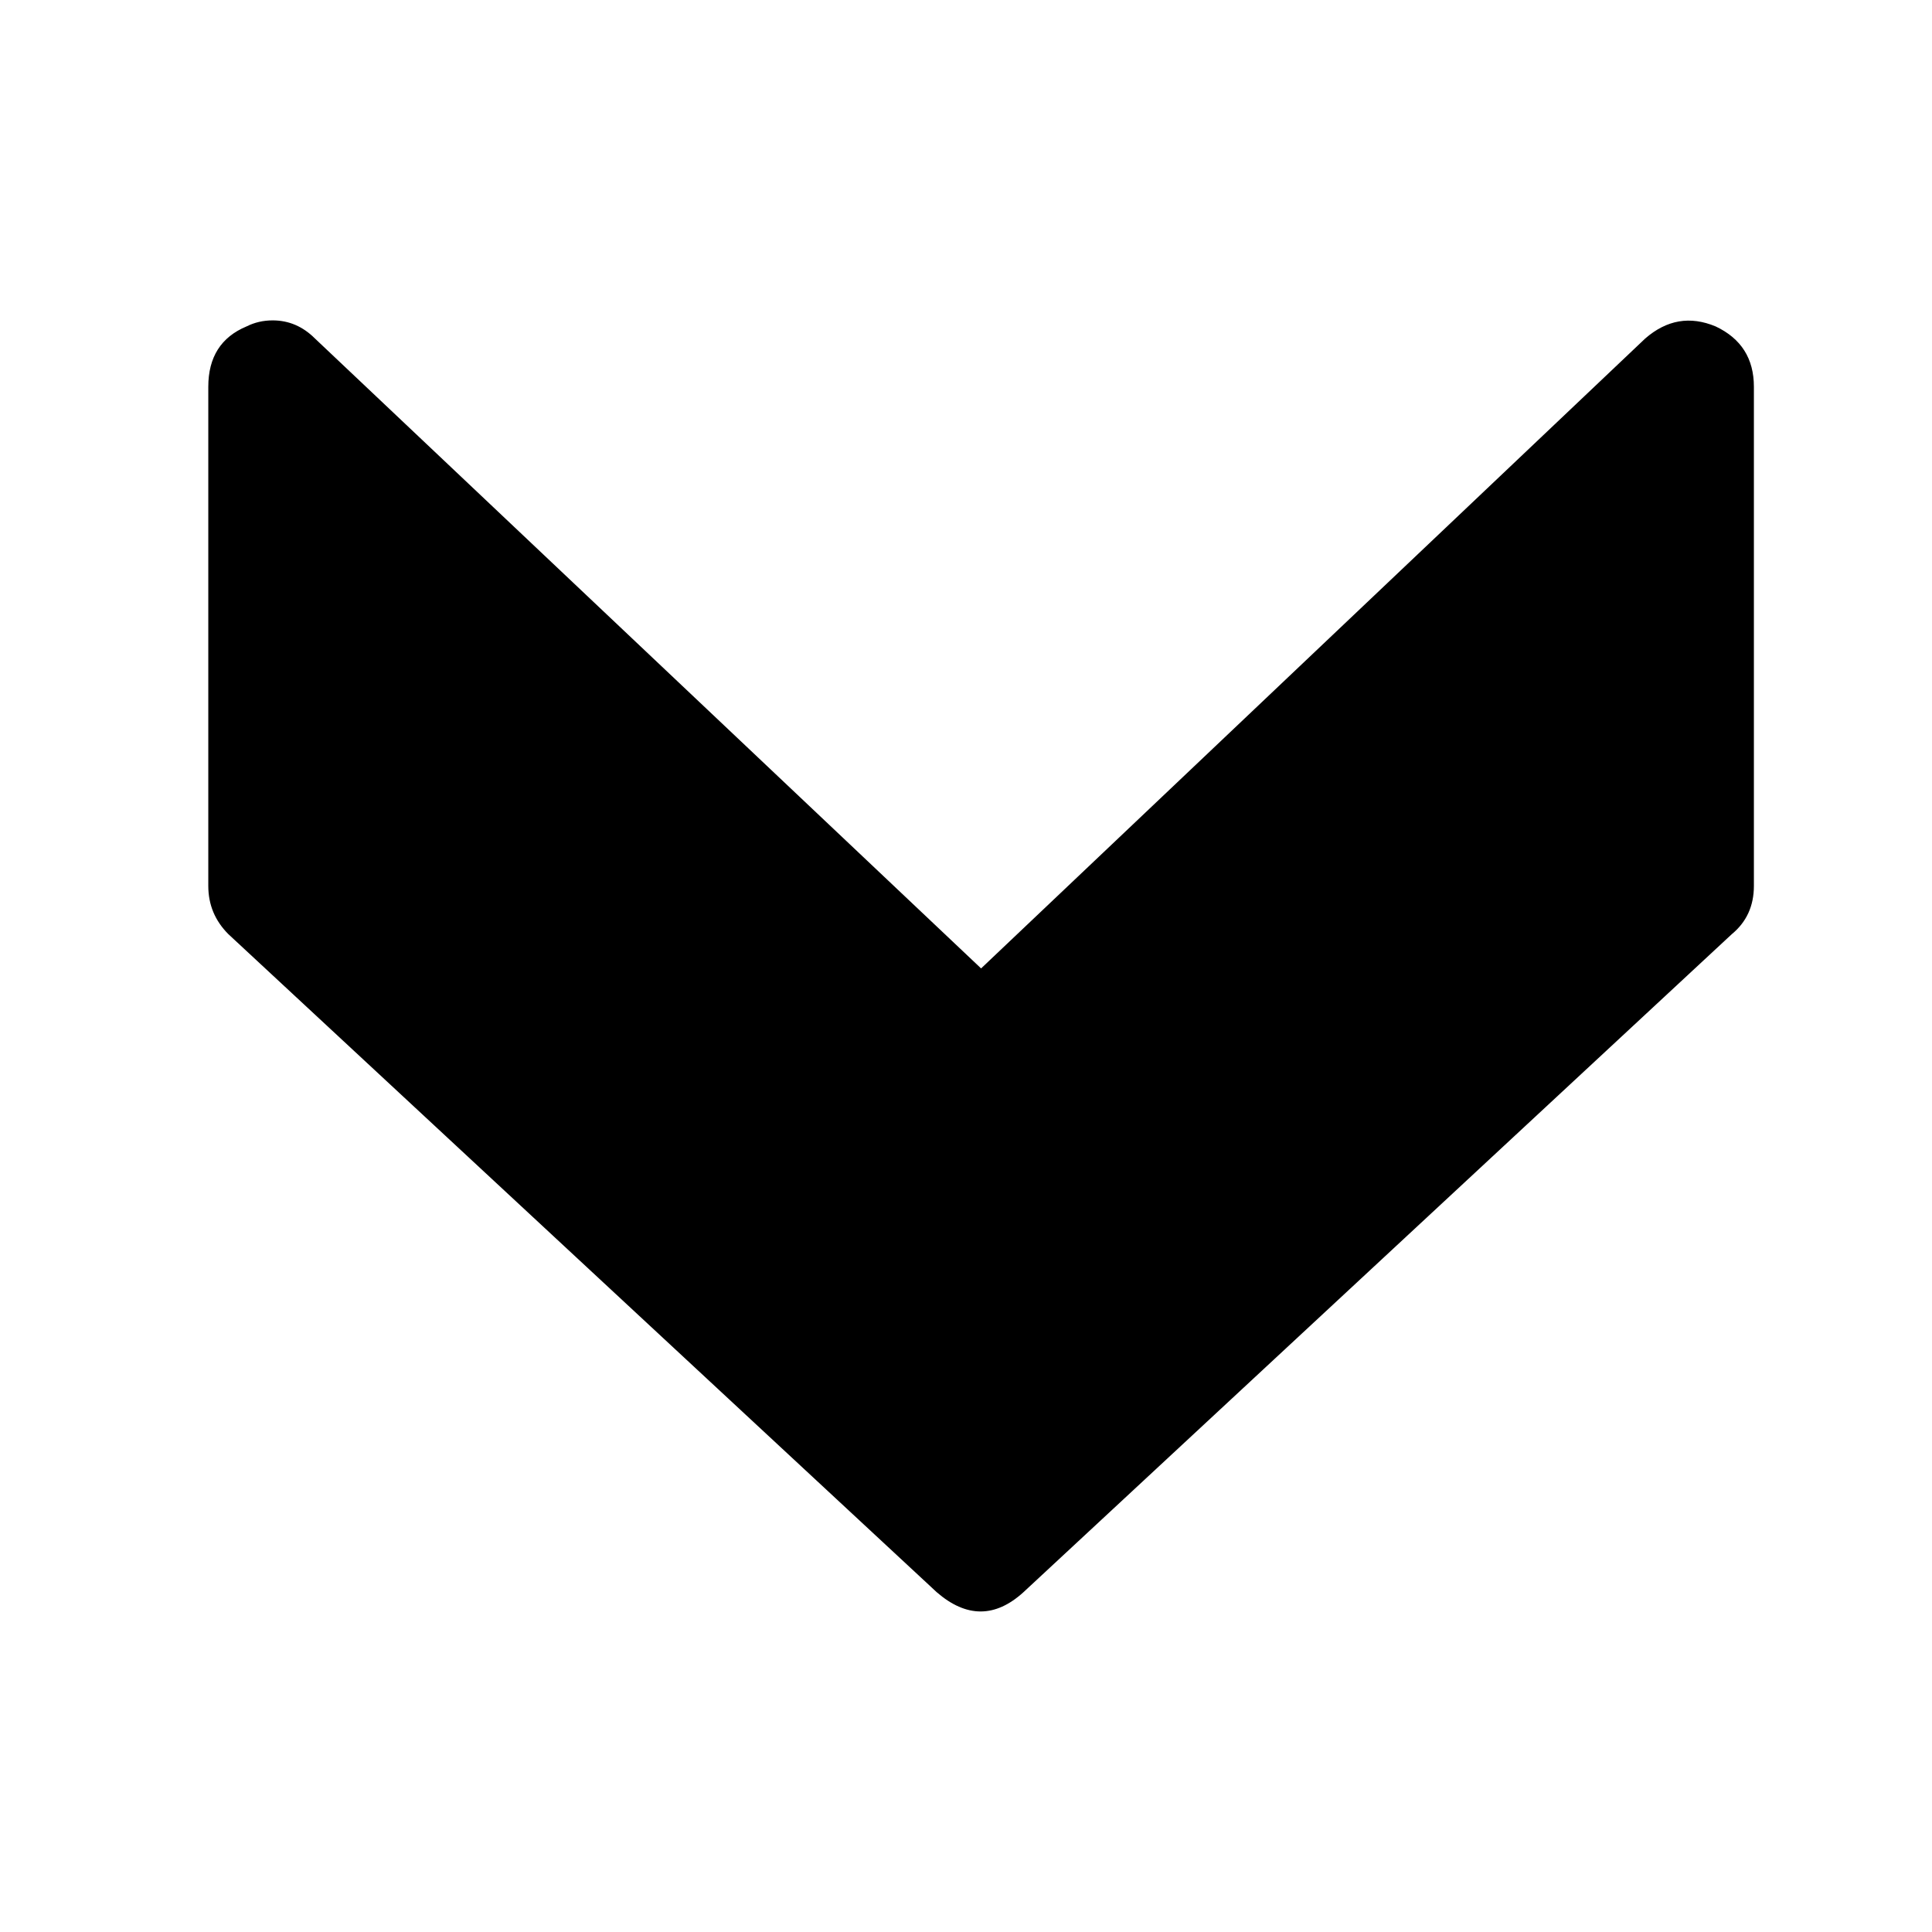
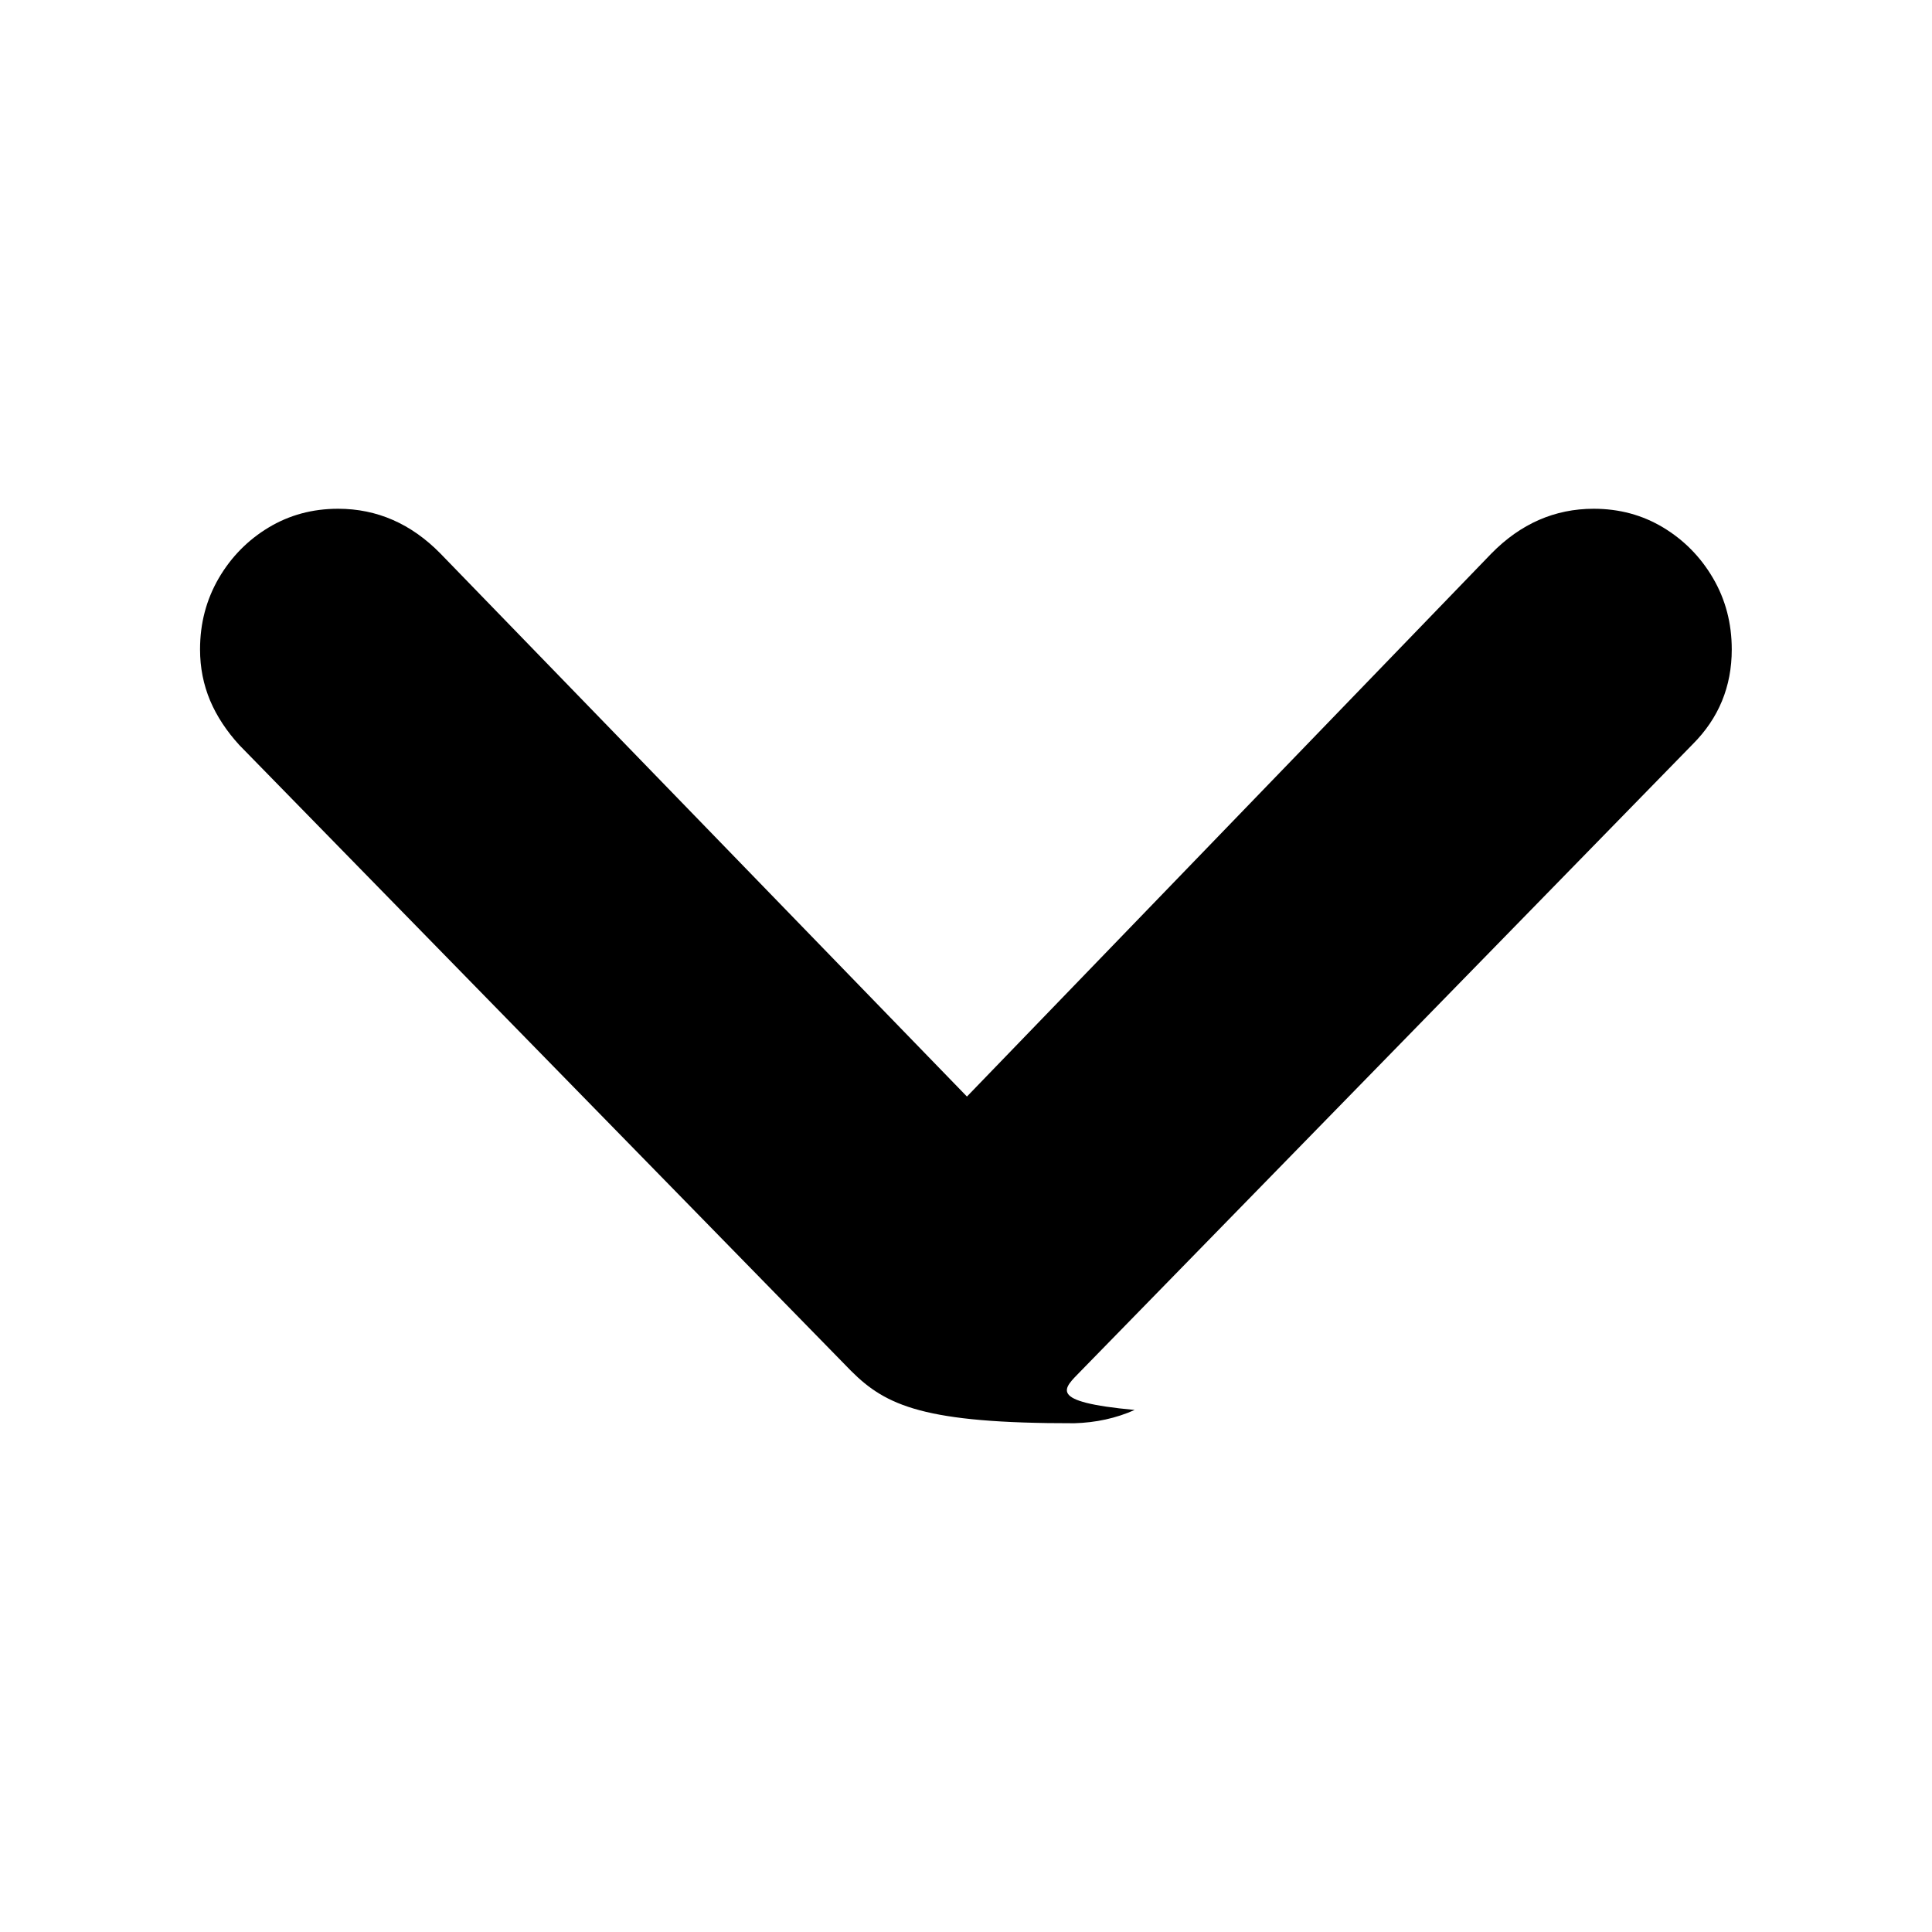
- <svg xmlns="http://www.w3.org/2000/svg" viewBox="0 0 960 960">
-   <path d="M113.5 464.2c-6.7-6.7-10-14.7-10-24v-248c0-14.7 6.3-24.7 19-30 4-2 8.3-3 13-3 8 0 15 3 21 9l331 313 330-313c10.7-9.3 22.3-11.3 35-6 12.7 6 19 16 19 30v248c0 10-3.7 18-11 24l-352 327c-14 12.7-28.3 12.7-43 0l-352-327z" />
+ <svg xmlns="http://www.w3.org/2000/svg" x="0px" y="0px" viewBox="0 0 960 960">
+   <path d="M422.9,681.2l-304-311c-6.3-6.9-11.2-14.3-14.5-22.1c-3.3-7.9-5-16.3-5-25.4c0-13,3.1-24.7,9.3-35.4 c6.2-10.6,14.5-19,24.8-25.2c10.3-6.2,21.8-9.3,34.5-9.3c19.3,0,36.3,7.4,50.9,22.3l277.5,286.2h-31.8L741,275.1 c14.6-14.9,31.6-22.3,50.9-22.3c12.7,0,24.2,3.1,34.5,9.3c10.3,6.2,18.6,14.6,24.8,25.2s9.3,22.4,9.3,35.4 c0,18.5-6.5,34.2-19.4,47.1l-304,311.4c-8.5,8.8-17.4,15.3 26.7,19.4c-9.2,4.1-19.2,6.3-30,6.6C459.5,707.3,440.3,698.6,422.9,681.2z" />
</svg>
